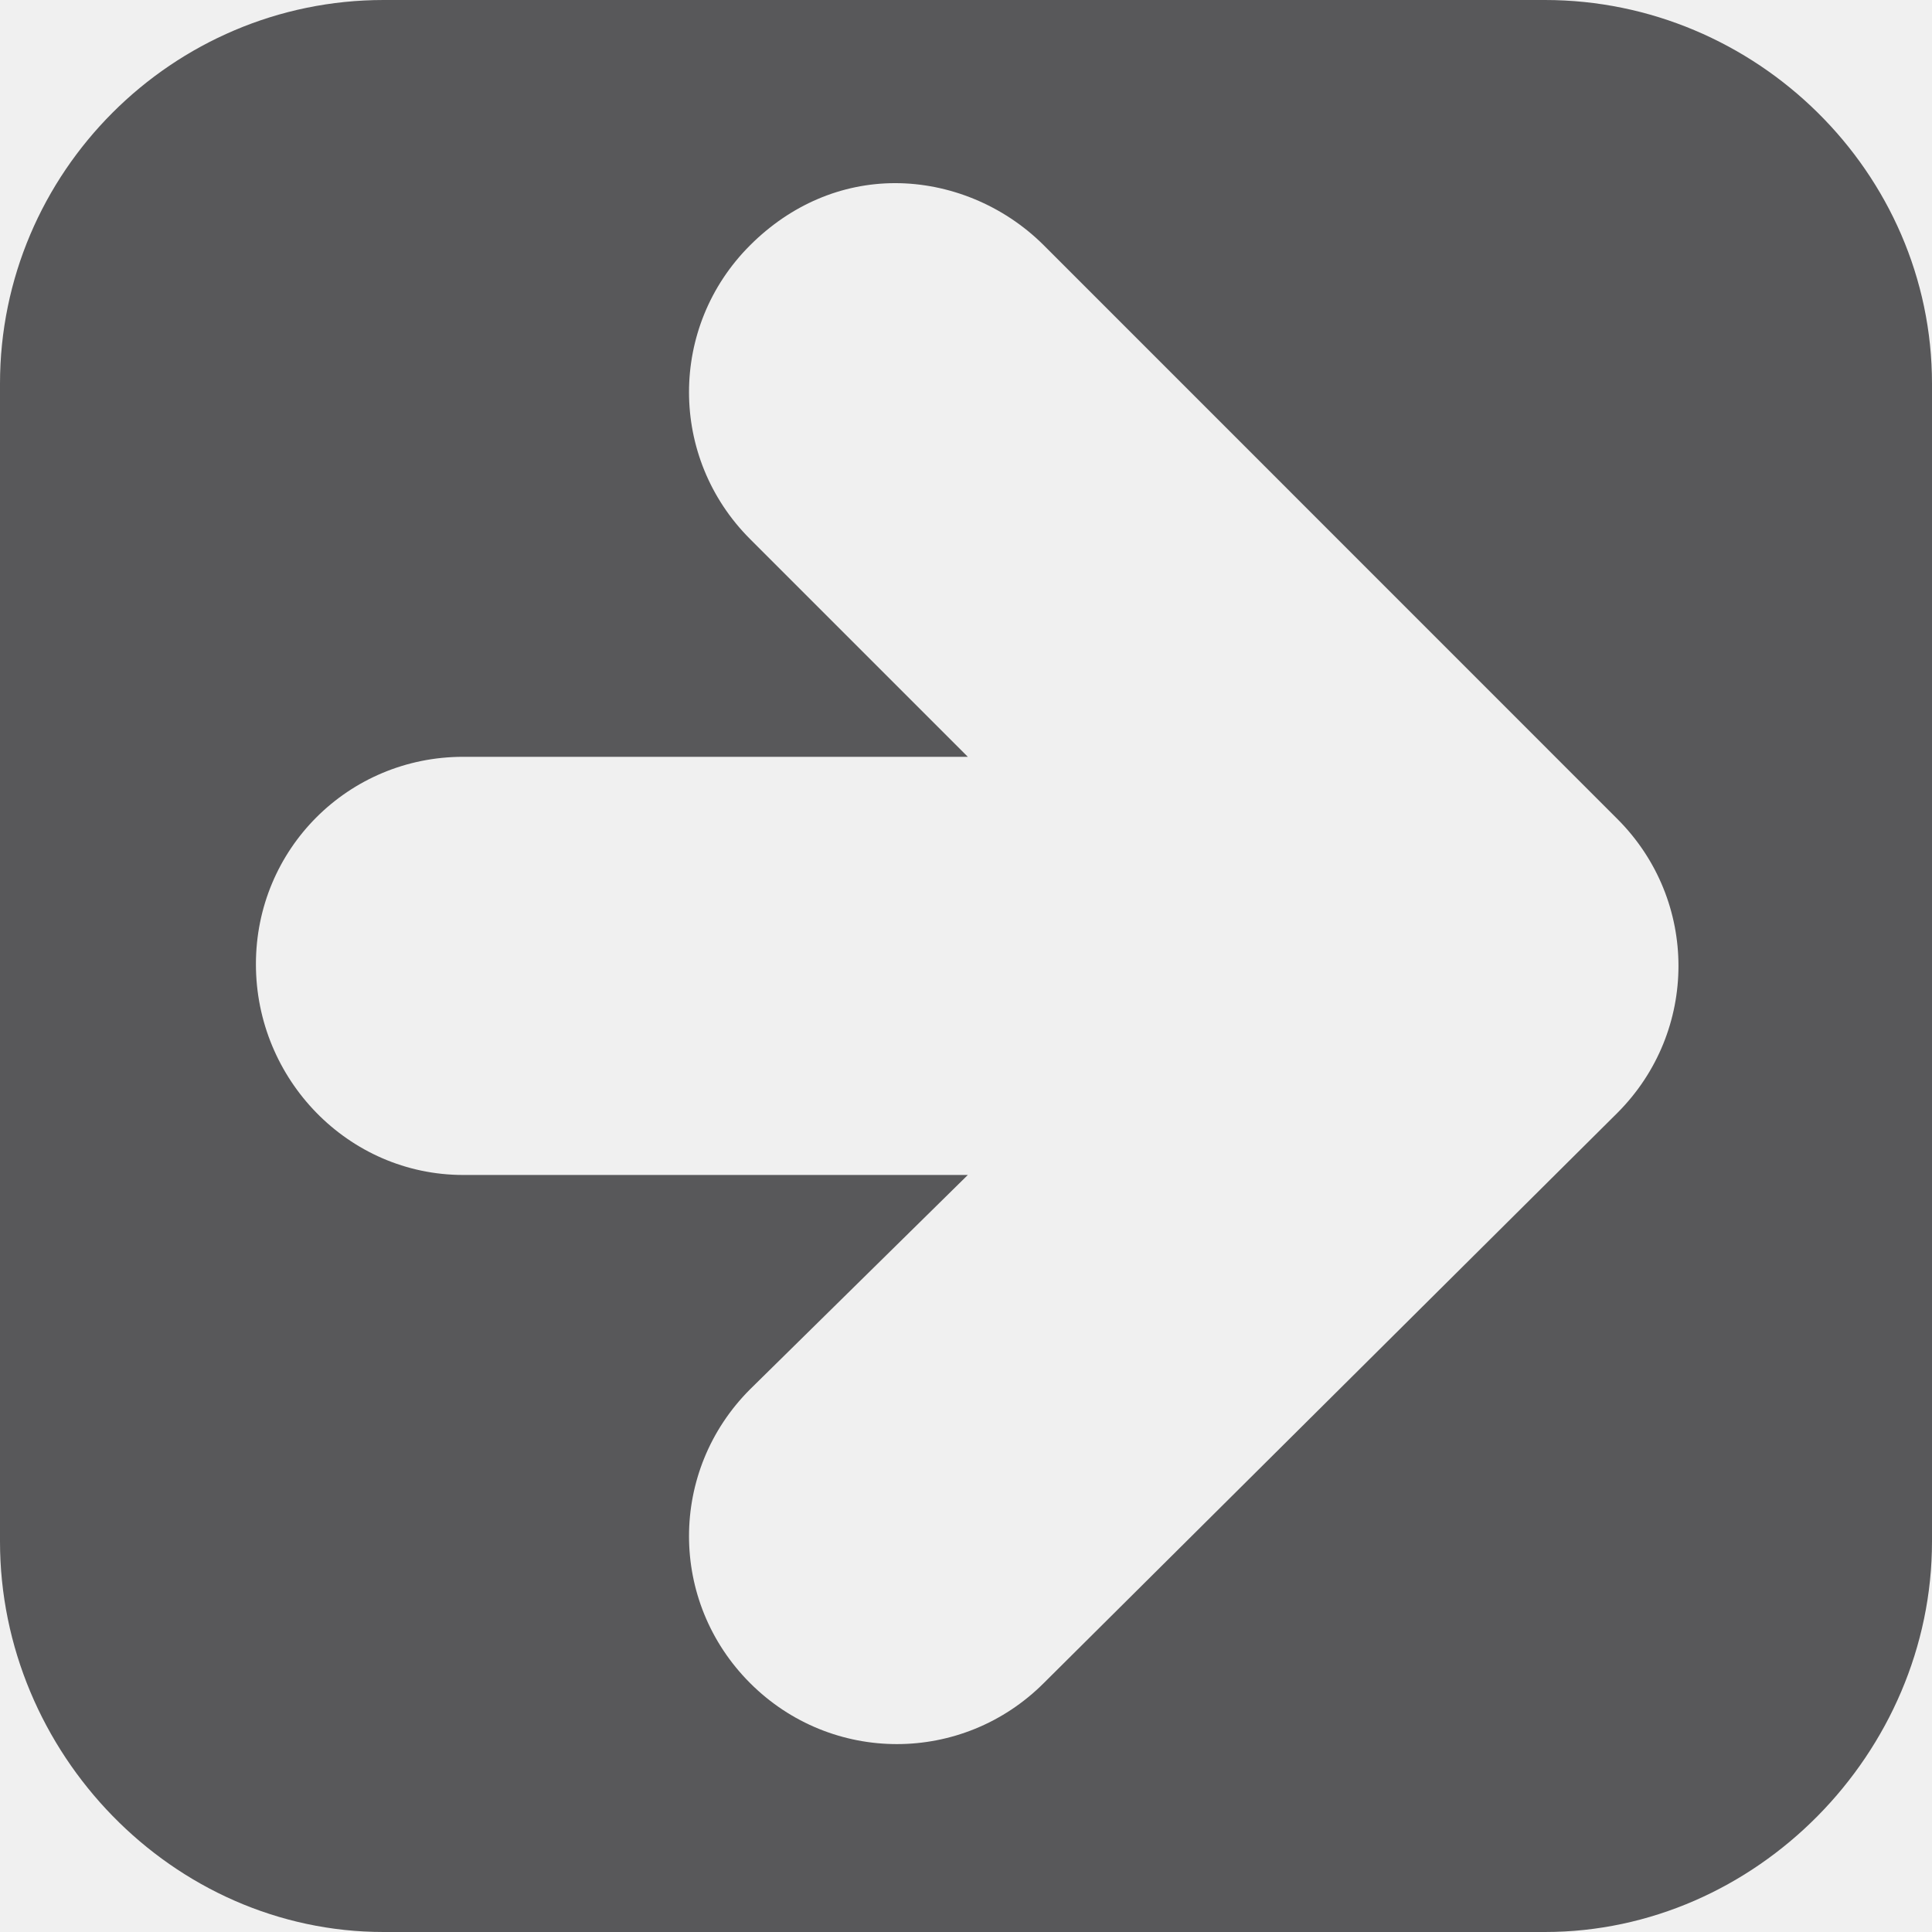
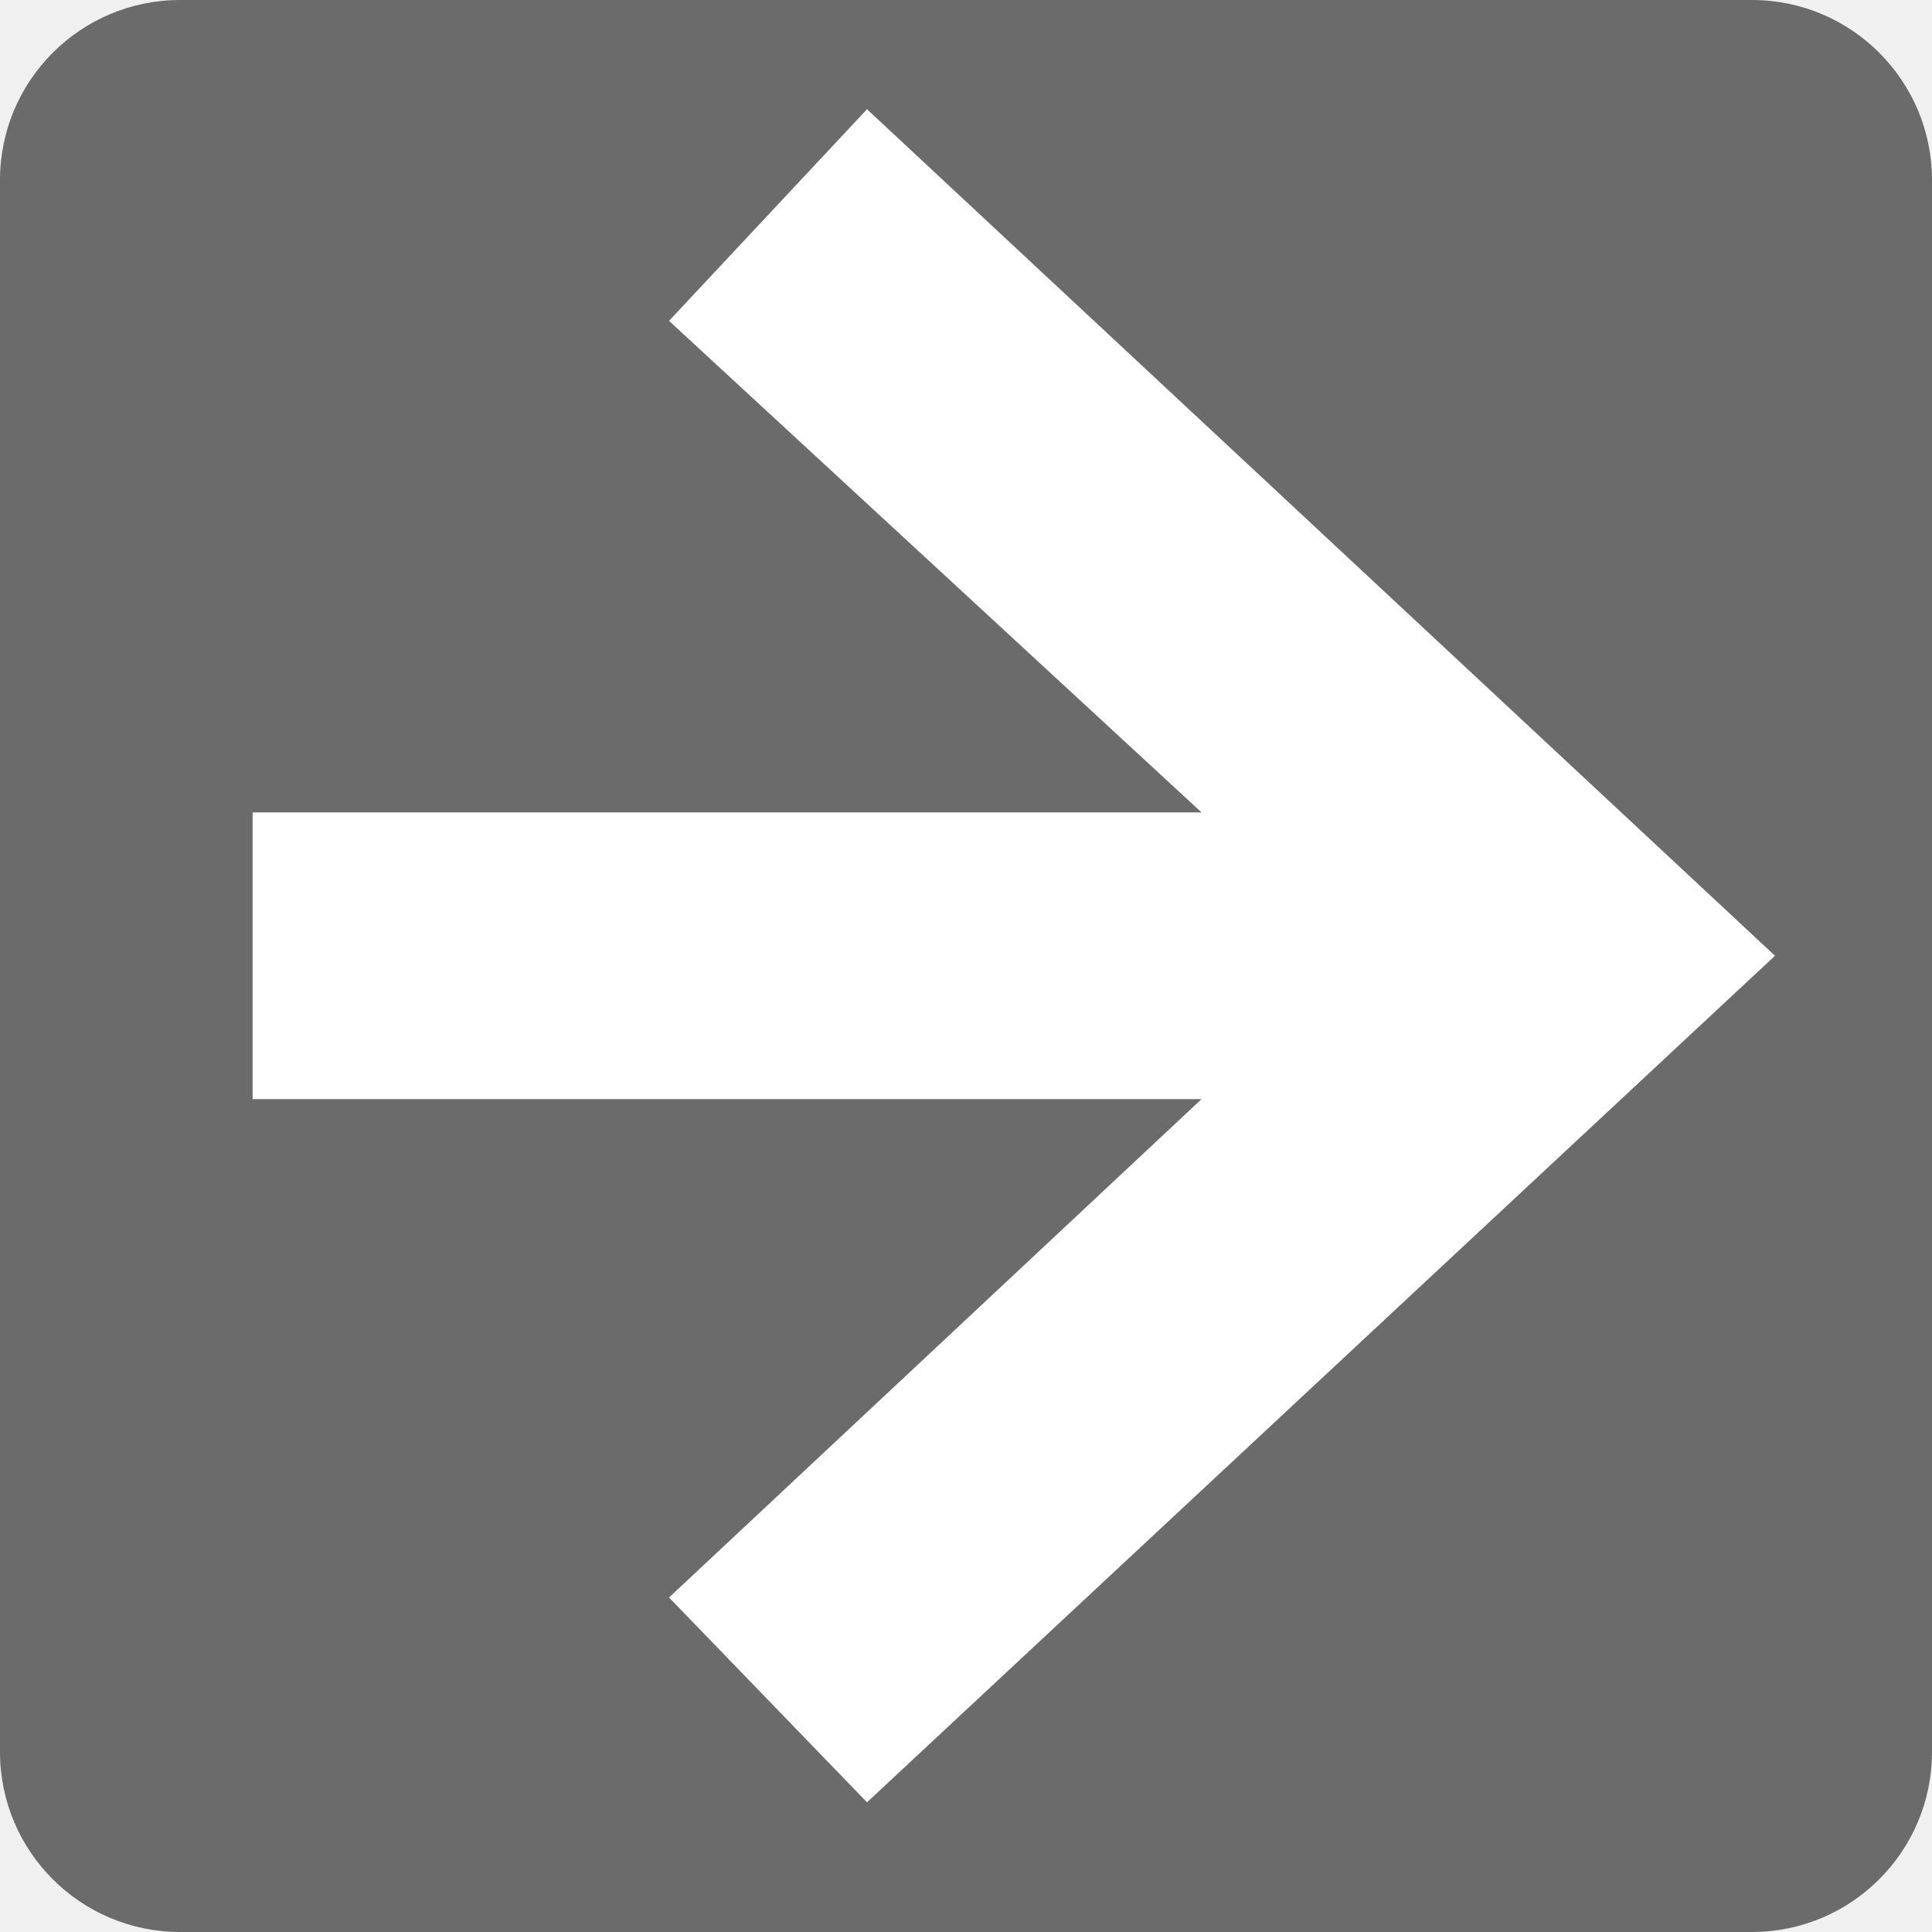
- <svg xmlns="http://www.w3.org/2000/svg" version="1.1" id="Layer_1" width="17.469" height="17.469" viewBox="0 0 17.469 17.469" overflow="visible" enable-background="new 0 0 45.332 45.332" xml:space="preserve" style="overflow:visible">
-   <defs id="defs3371" />
-   <path style="fill:#58585a;fill-opacity:1;fill-rule:nonzero;stroke:none" d="M 3.469,0 C 1.559,0 0,1.559 0,3.469 L 0,13.938 c 0,1.91 1.559,3.531 3.469,3.531 l 10.5,0 c 1.91,0 3.5,-1.621 3.5,-3.531 l 0,-10.469 c 0,-1.91 -1.59,-3.469 -3.5,-3.469 L 3.469,0 z m 4.625,1.656 c 0.482,0 0.976,0.195 1.344,0.562 L 14.625,7.406 c 0.736,0.736 0.735,1.92 0,2.656 l -5.187,5.156 c -0.736,0.736 -1.921,0.736 -2.656,0 -0.736,-0.736 -0.736,-1.92 0,-2.656 l 1.969,-1.938 -4.562,0 c -1.041,0 -1.875,-0.865 -1.875,-1.906 0,-1.041 0.834,-1.875 1.875,-1.875 l 4.562,0 -1.969,-1.969 c -0.736,-0.736 -0.736,-1.921 0,-2.656 0.368,-0.368 0.83,-0.562 1.312,-0.562 z" id="path3031" />
+ <svg xmlns="http://www.w3.org/2000/svg" xml:space="preserve" style="enable-background:new 0 0 28.3 28.3;" viewBox="0 0 28.3 28.3" y="0px" x="0px" id="Layer_1" version="1.1">
+   <defs id="defs10" />
+   <style id="style2" type="text/css">
+ 	.st0{fill:#3CB4E5;}
+ 	.st1{fill:#FFFFFF;}
+ </style>
+   <rect style="fill:#6b6b6b;fill-opacity:1" x="0" ry="2.638" height="28.3" width="28.3" class="st0" y="0" id="rect4529_00000061449998730043243630000000670997949188021154_" />
+   <polygon id="polygon5" points="12.7,1.6 9.8,4.7 17.6,11.9 3.7,11.9 3.7,16.1 17.6,16.1 9.8,23.4 12.7,26.4 26,14 " class="st1" />
</svg>
